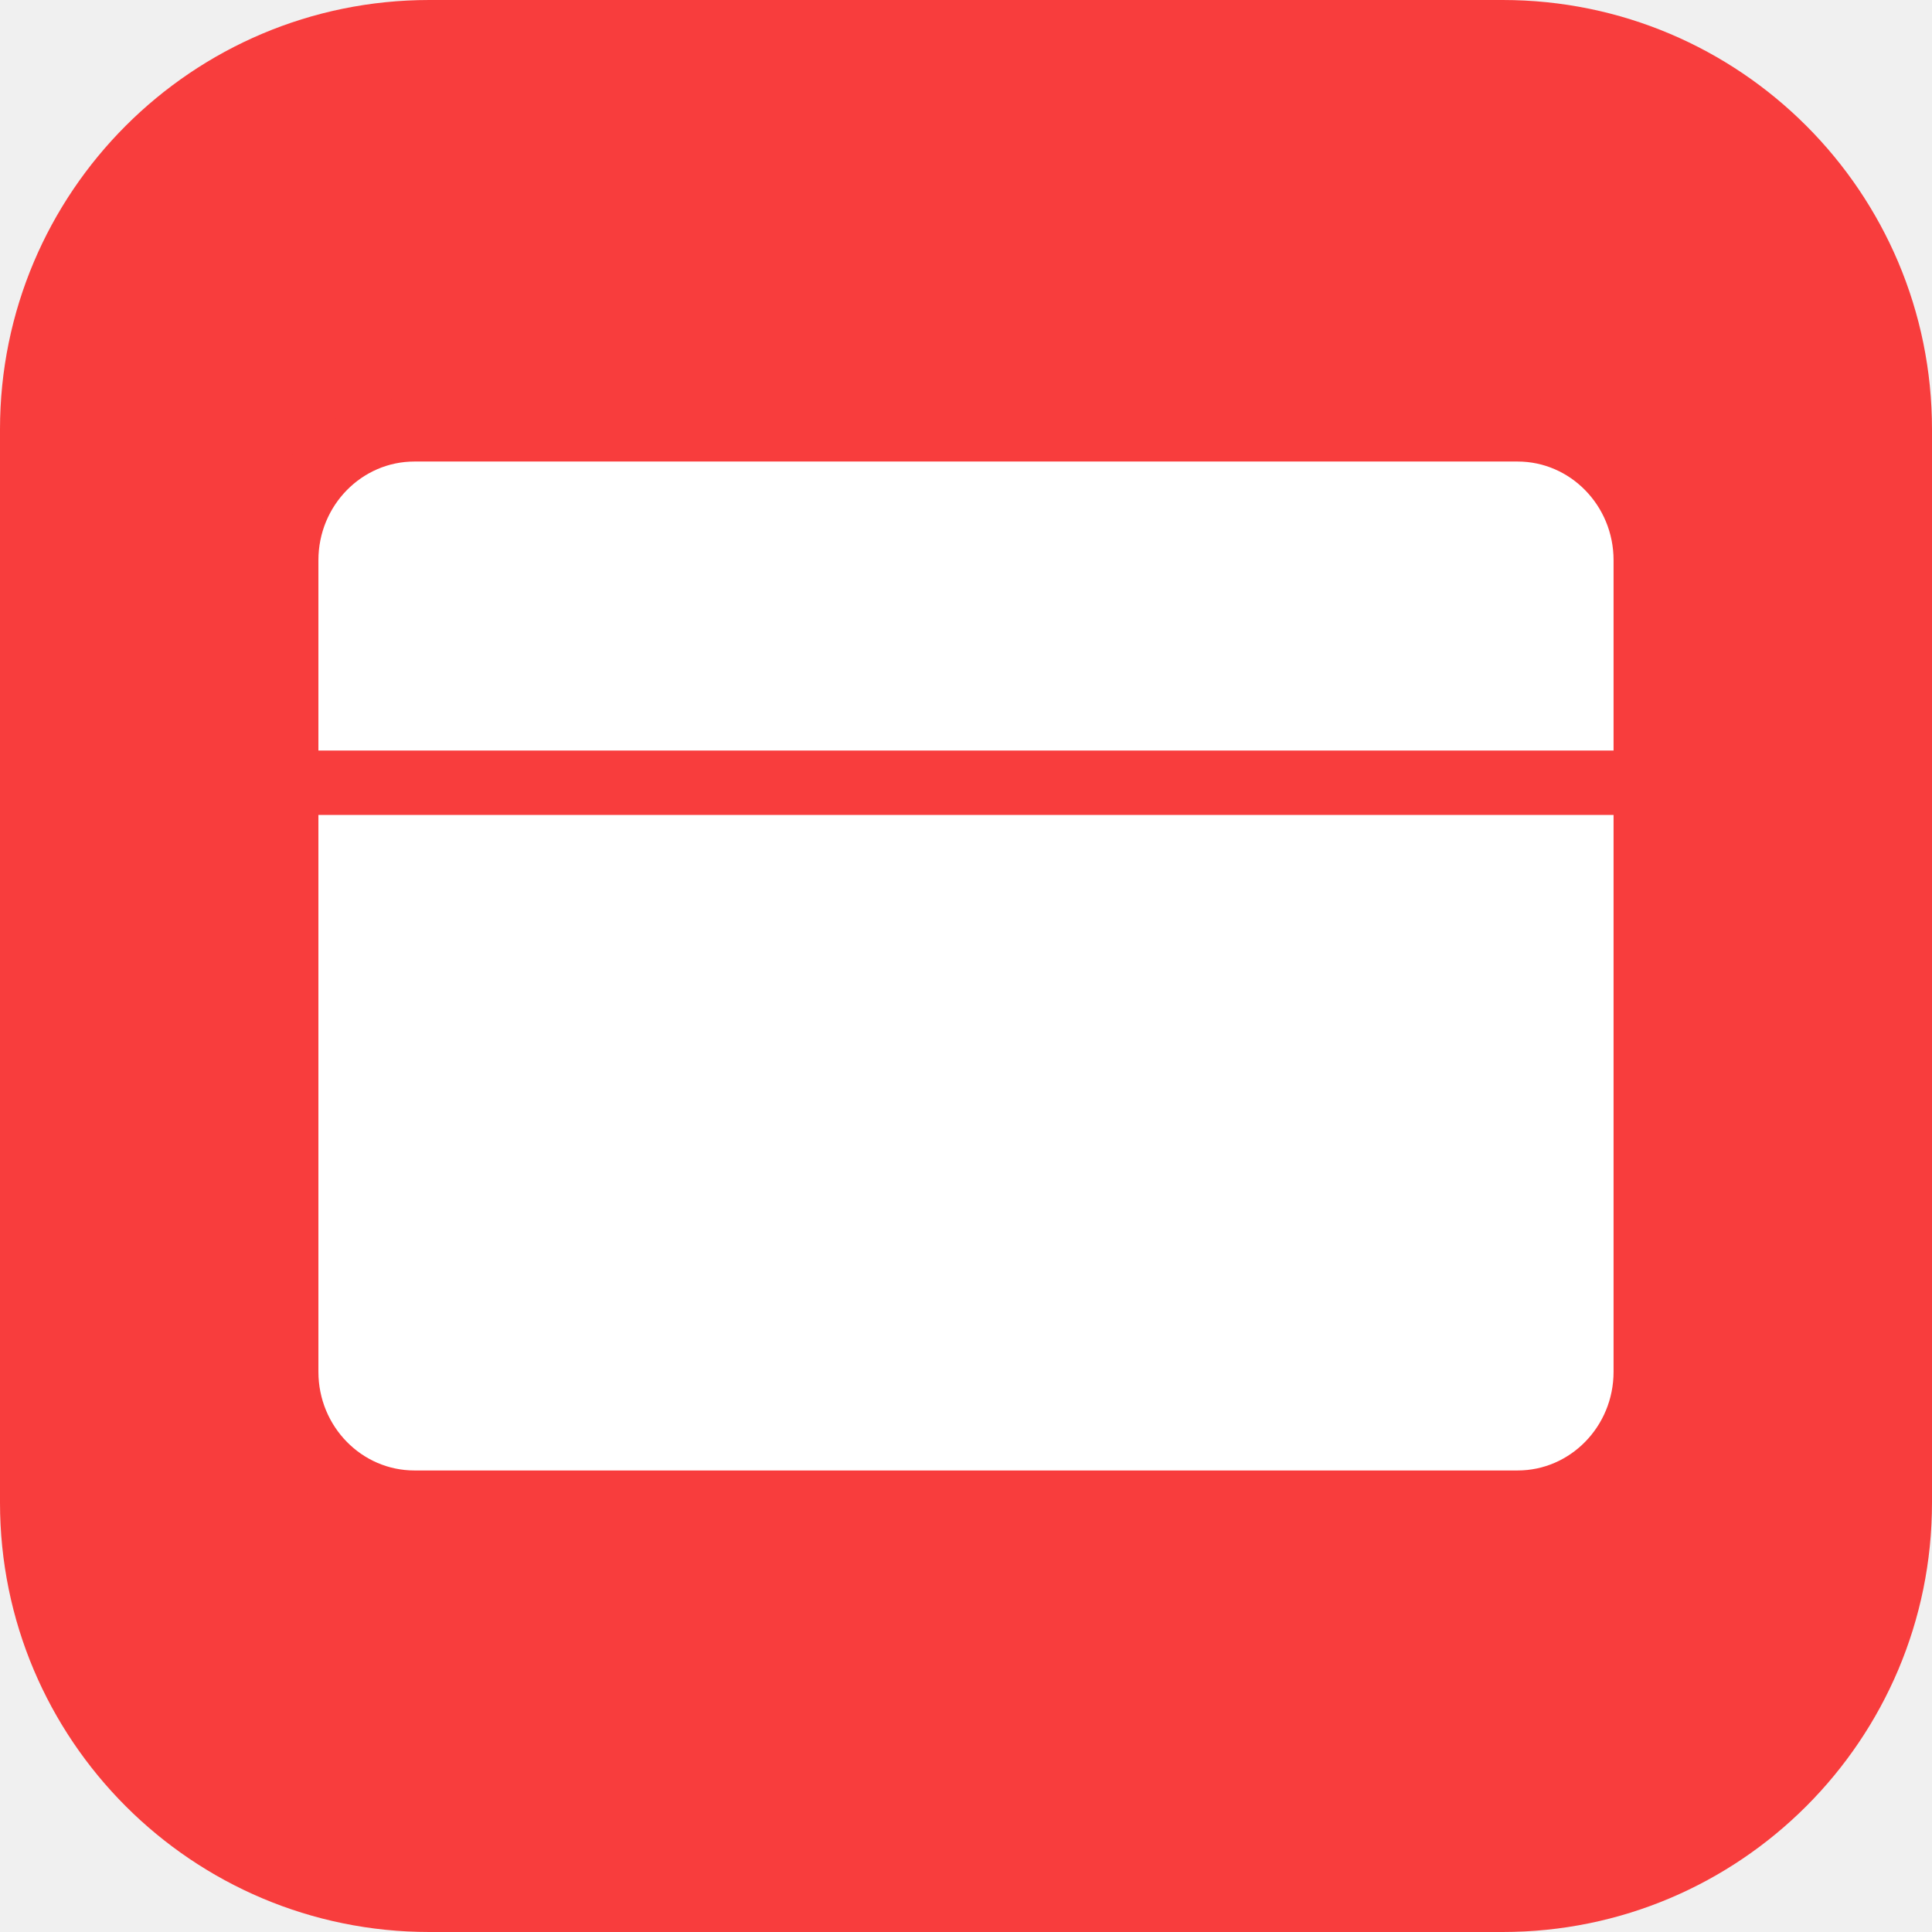
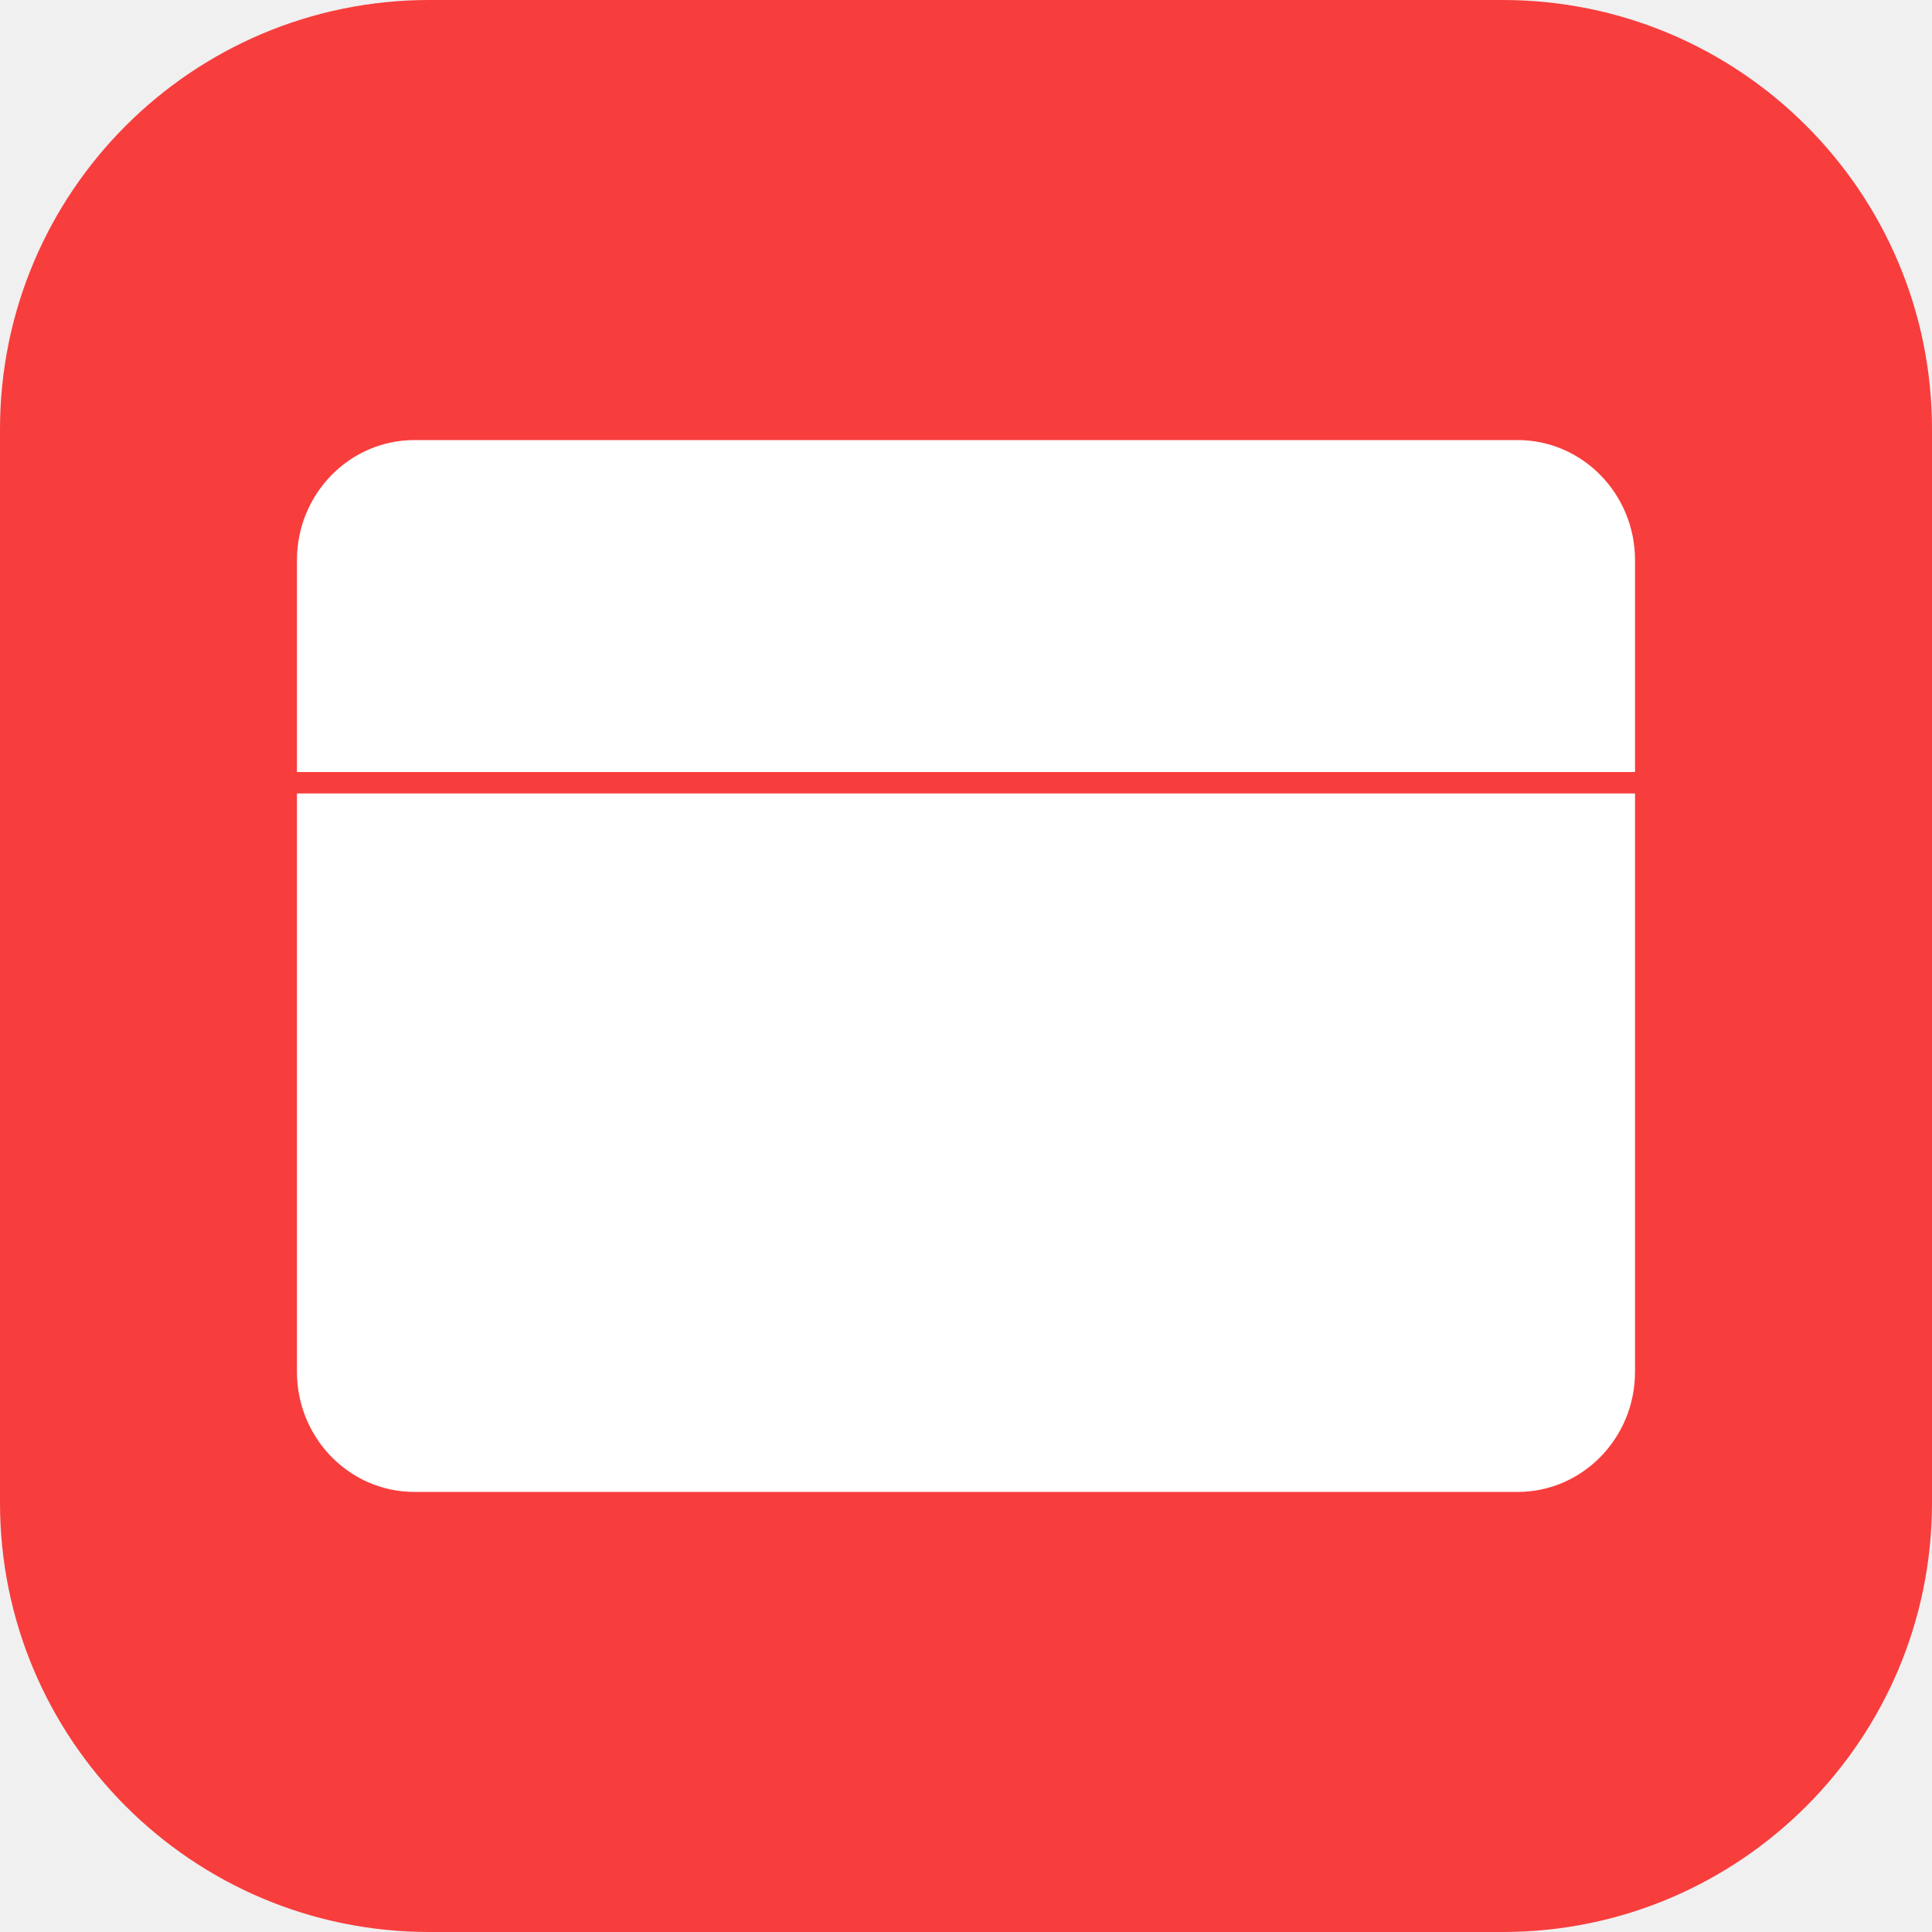
<svg xmlns="http://www.w3.org/2000/svg" width="90" height="90" viewBox="0 0 90 90" fill="none">
  <rect width="90" height="90" rx="20" fill="#F83D3D" />
  <path d="M13.333 26.098C13.333 22.73 16.008 20 19.308 20H70.692C73.991 20 76.666 22.73 76.666 26.098V36.463V63.902C76.666 67.27 73.991 70 70.692 70H19.308C16.008 70 13.333 67.27 13.333 63.902V36.463V26.098Z" fill="white" />
-   <path d="M76.666 36.463V26.098C76.666 22.73 73.991 20 70.692 20H19.308C16.008 20 13.333 22.73 13.333 26.098V36.463M76.666 36.463V63.902C76.666 67.27 73.991 70 70.692 70H19.308C16.008 70 13.333 67.27 13.333 63.902V36.463M76.666 36.463H13.333" stroke="#F83D3D" stroke-width="3" />
+   <path d="M76.666 36.463V26.098C76.666 22.73 73.991 20 70.692 20H19.308C16.008 20 13.333 22.73 13.333 26.098V36.463M76.666 36.463V63.902C76.666 67.27 73.991 70 70.692 70H19.308C16.008 70 13.333 67.27 13.333 63.902V36.463M76.666 36.463H13.333" stroke="#F83D3D" strokeWidth="3" />
</svg>
